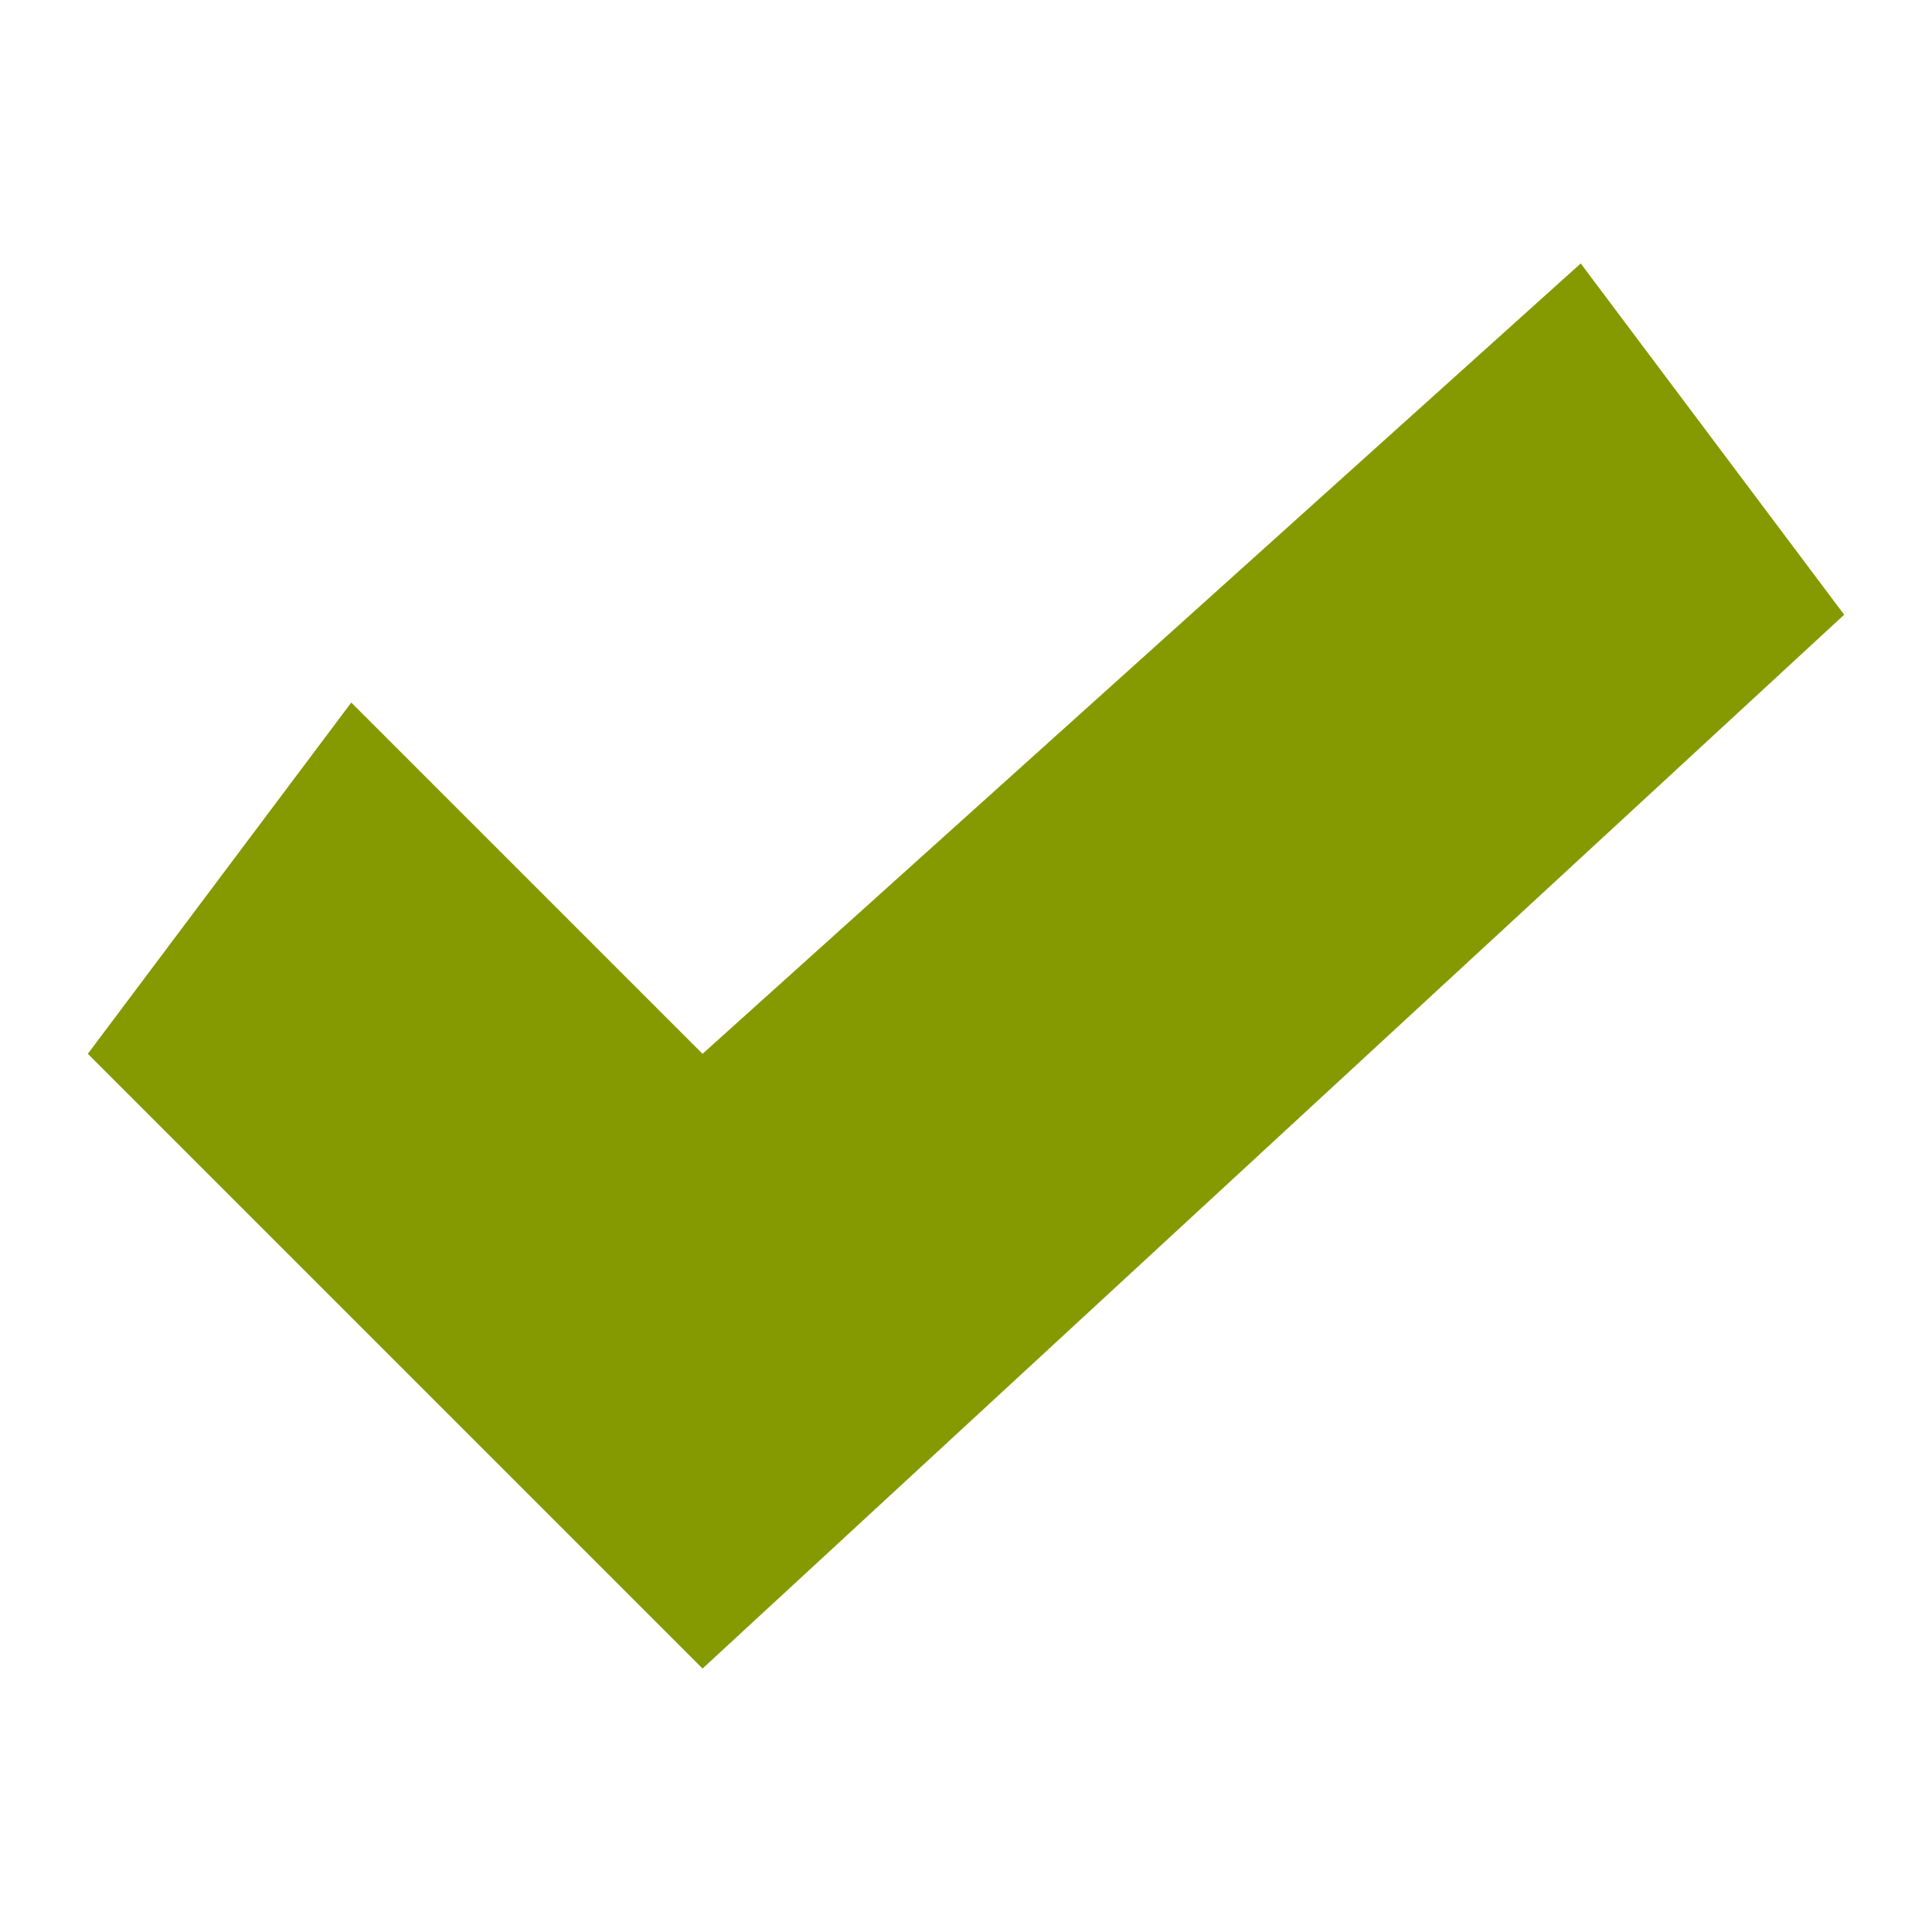
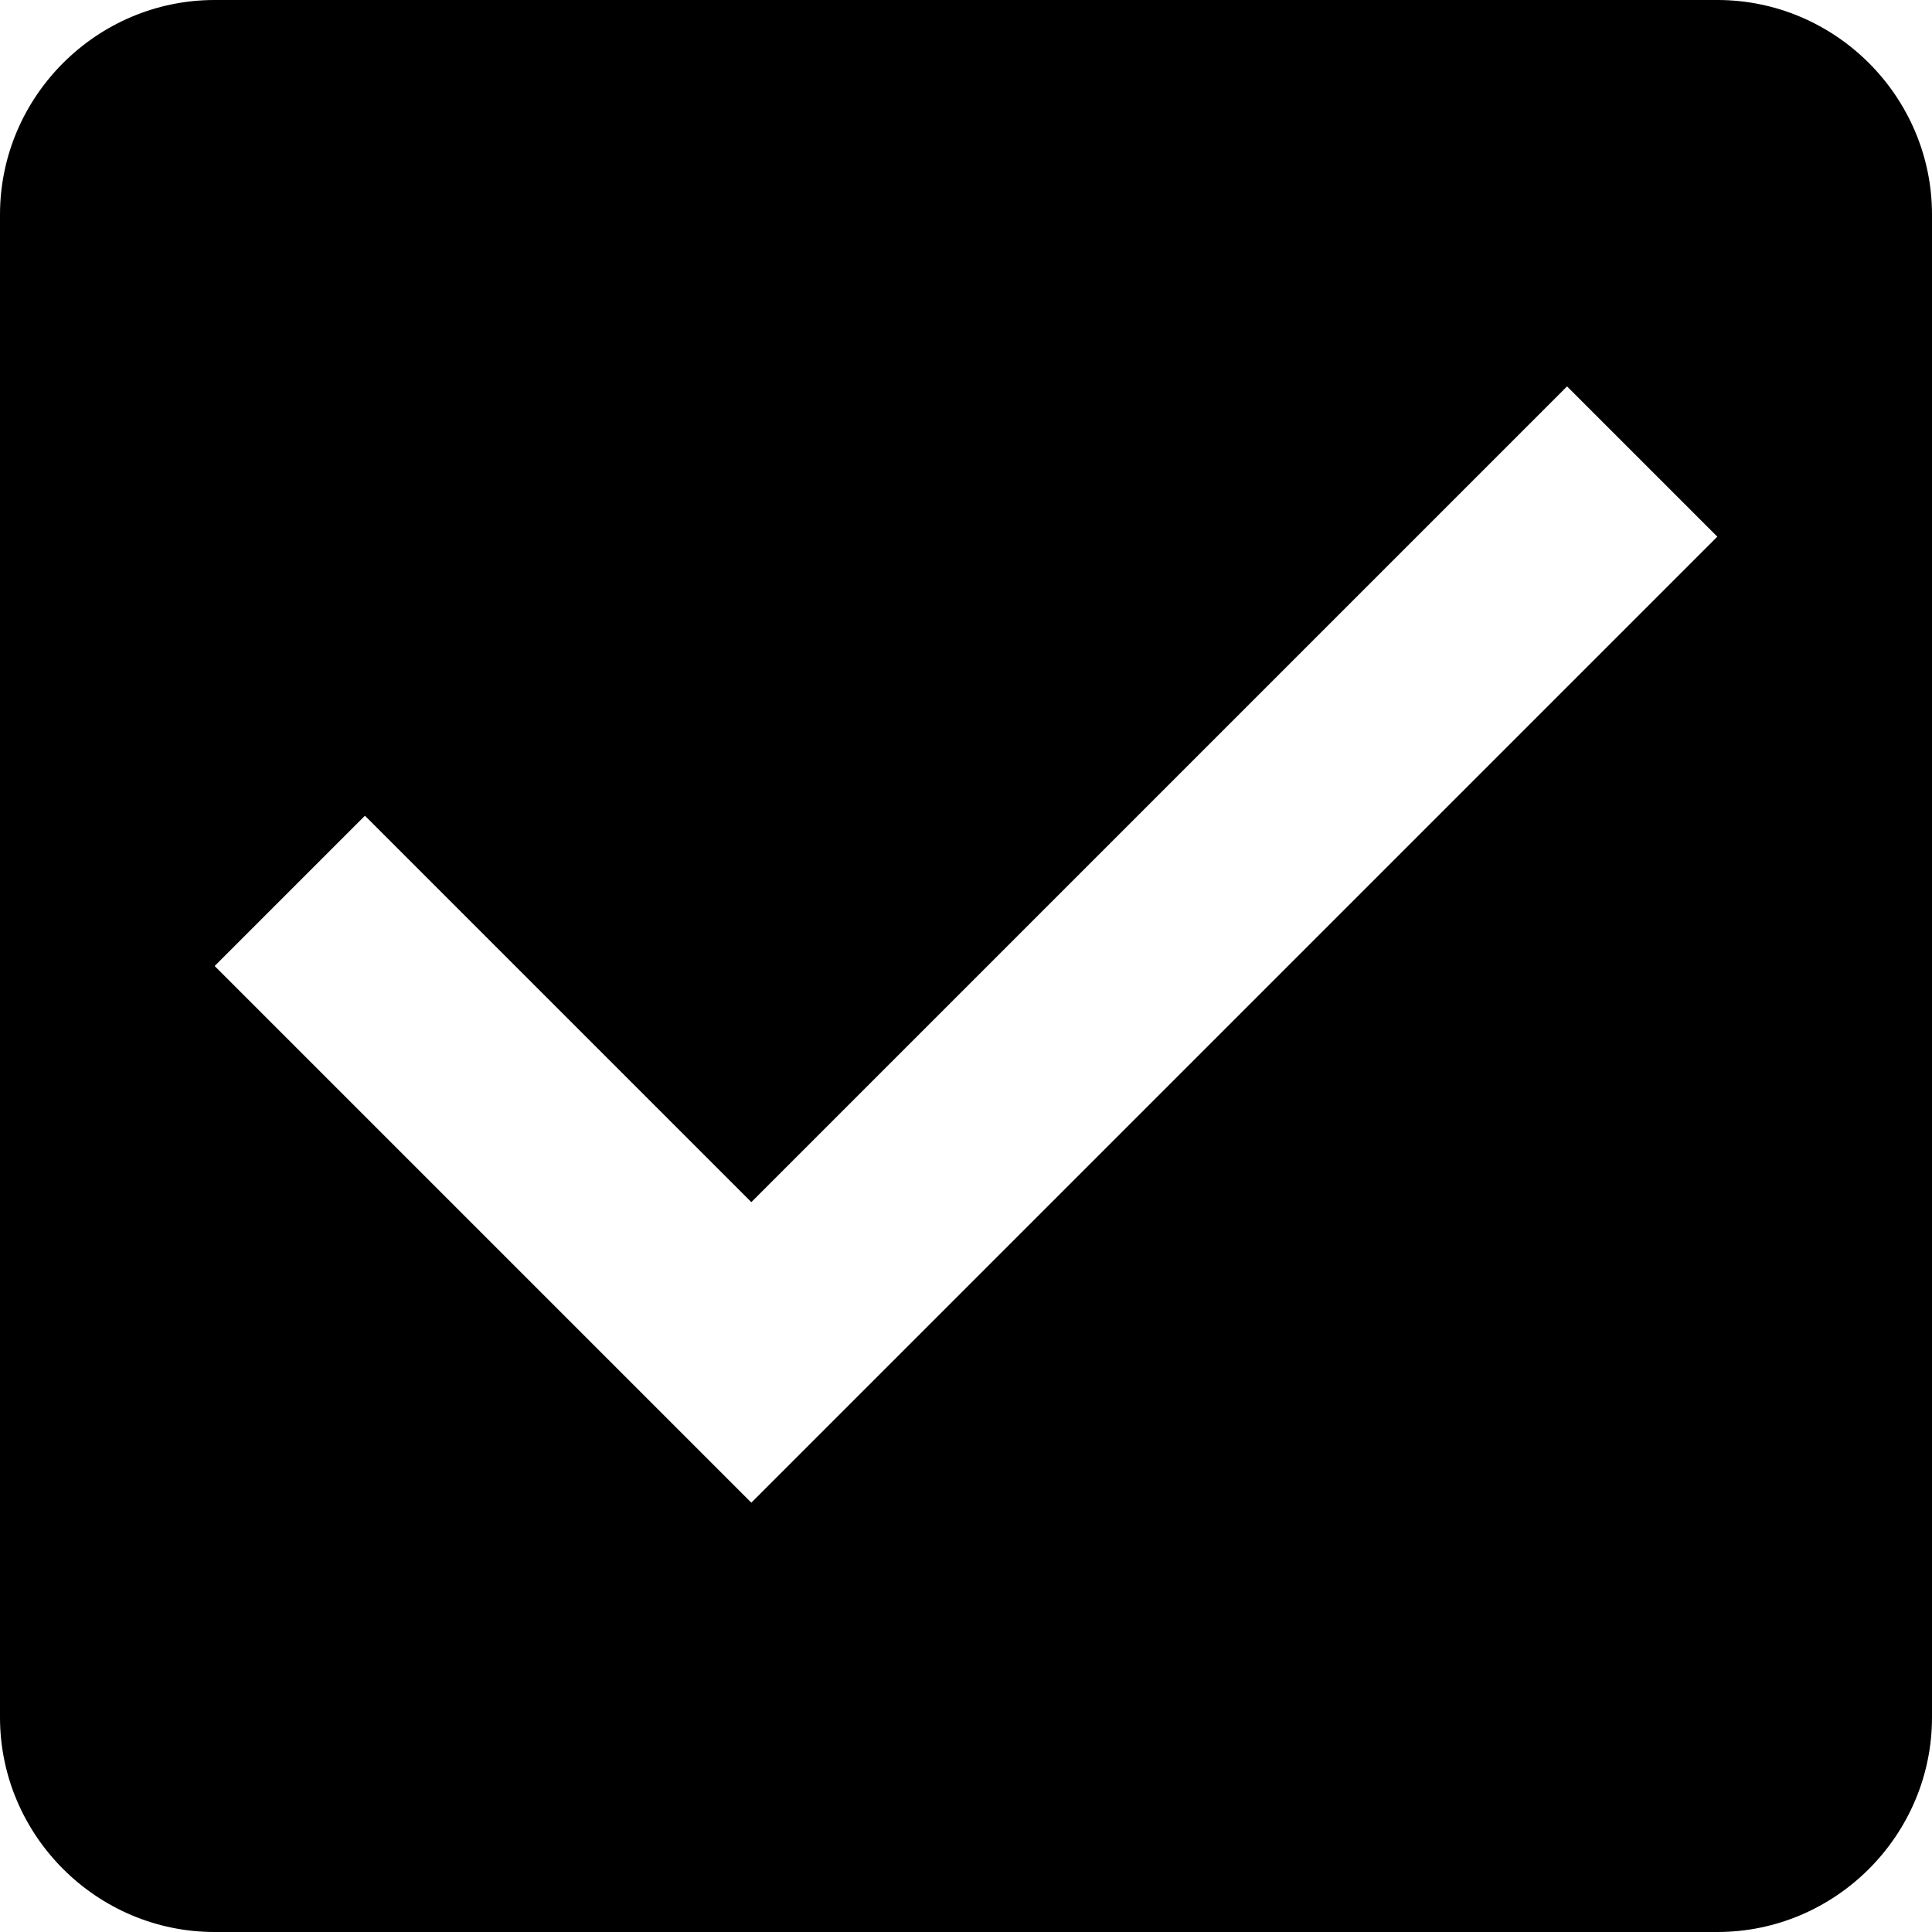
- <svg xmlns="http://www.w3.org/2000/svg" width="22" height="22" viewBox="0 0 22 22">
-   <g transform="matrix(.90909 0 0 .90909 1 .81818)">
-     <path style="fill:#859900" d="M 7.7,12.3 18.7,2.4 22,6.8 7.7,20 1.1e-8,12.3 3.3,7.9 z" />
+ <svg xmlns="http://www.w3.org/2000/svg" version="1.1" id="Capa_1" x="0px" y="0px" width="459px" height="459px" viewBox="0 0 459 459" style="enable-background:new 0 0 459 459;" xml:space="preserve">
+   <g>
+     <g id="check-box">
+       <path d="M408,0H51C22.95,0,0,22.95,0,51v357c0,28.05,22.95,51,51,51h357c28.05,0,51-22.95,51-51V51C459,22.95,436.05,0,408,0z     M178.5,357L51,229.5l35.7-35.7l91.8,91.8L372.3,91.8l35.7,35.7L178.5,357z" />
+     </g>
  </g>
+   <g>
+ </g>
+   <g>
+ </g>
+   <g>
+ </g>
+   <g>
+ </g>
+   <g>
+ </g>
+   <g>
+ </g>
+   <g>
+ </g>
+   <g>
+ </g>
+   <g>
+ </g>
+   <g>
+ </g>
+   <g>
+ </g>
+   <g>
+ </g>
+   <g>
+ </g>
+   <g>
+ </g>
+   <g>
+ </g>
</svg>
